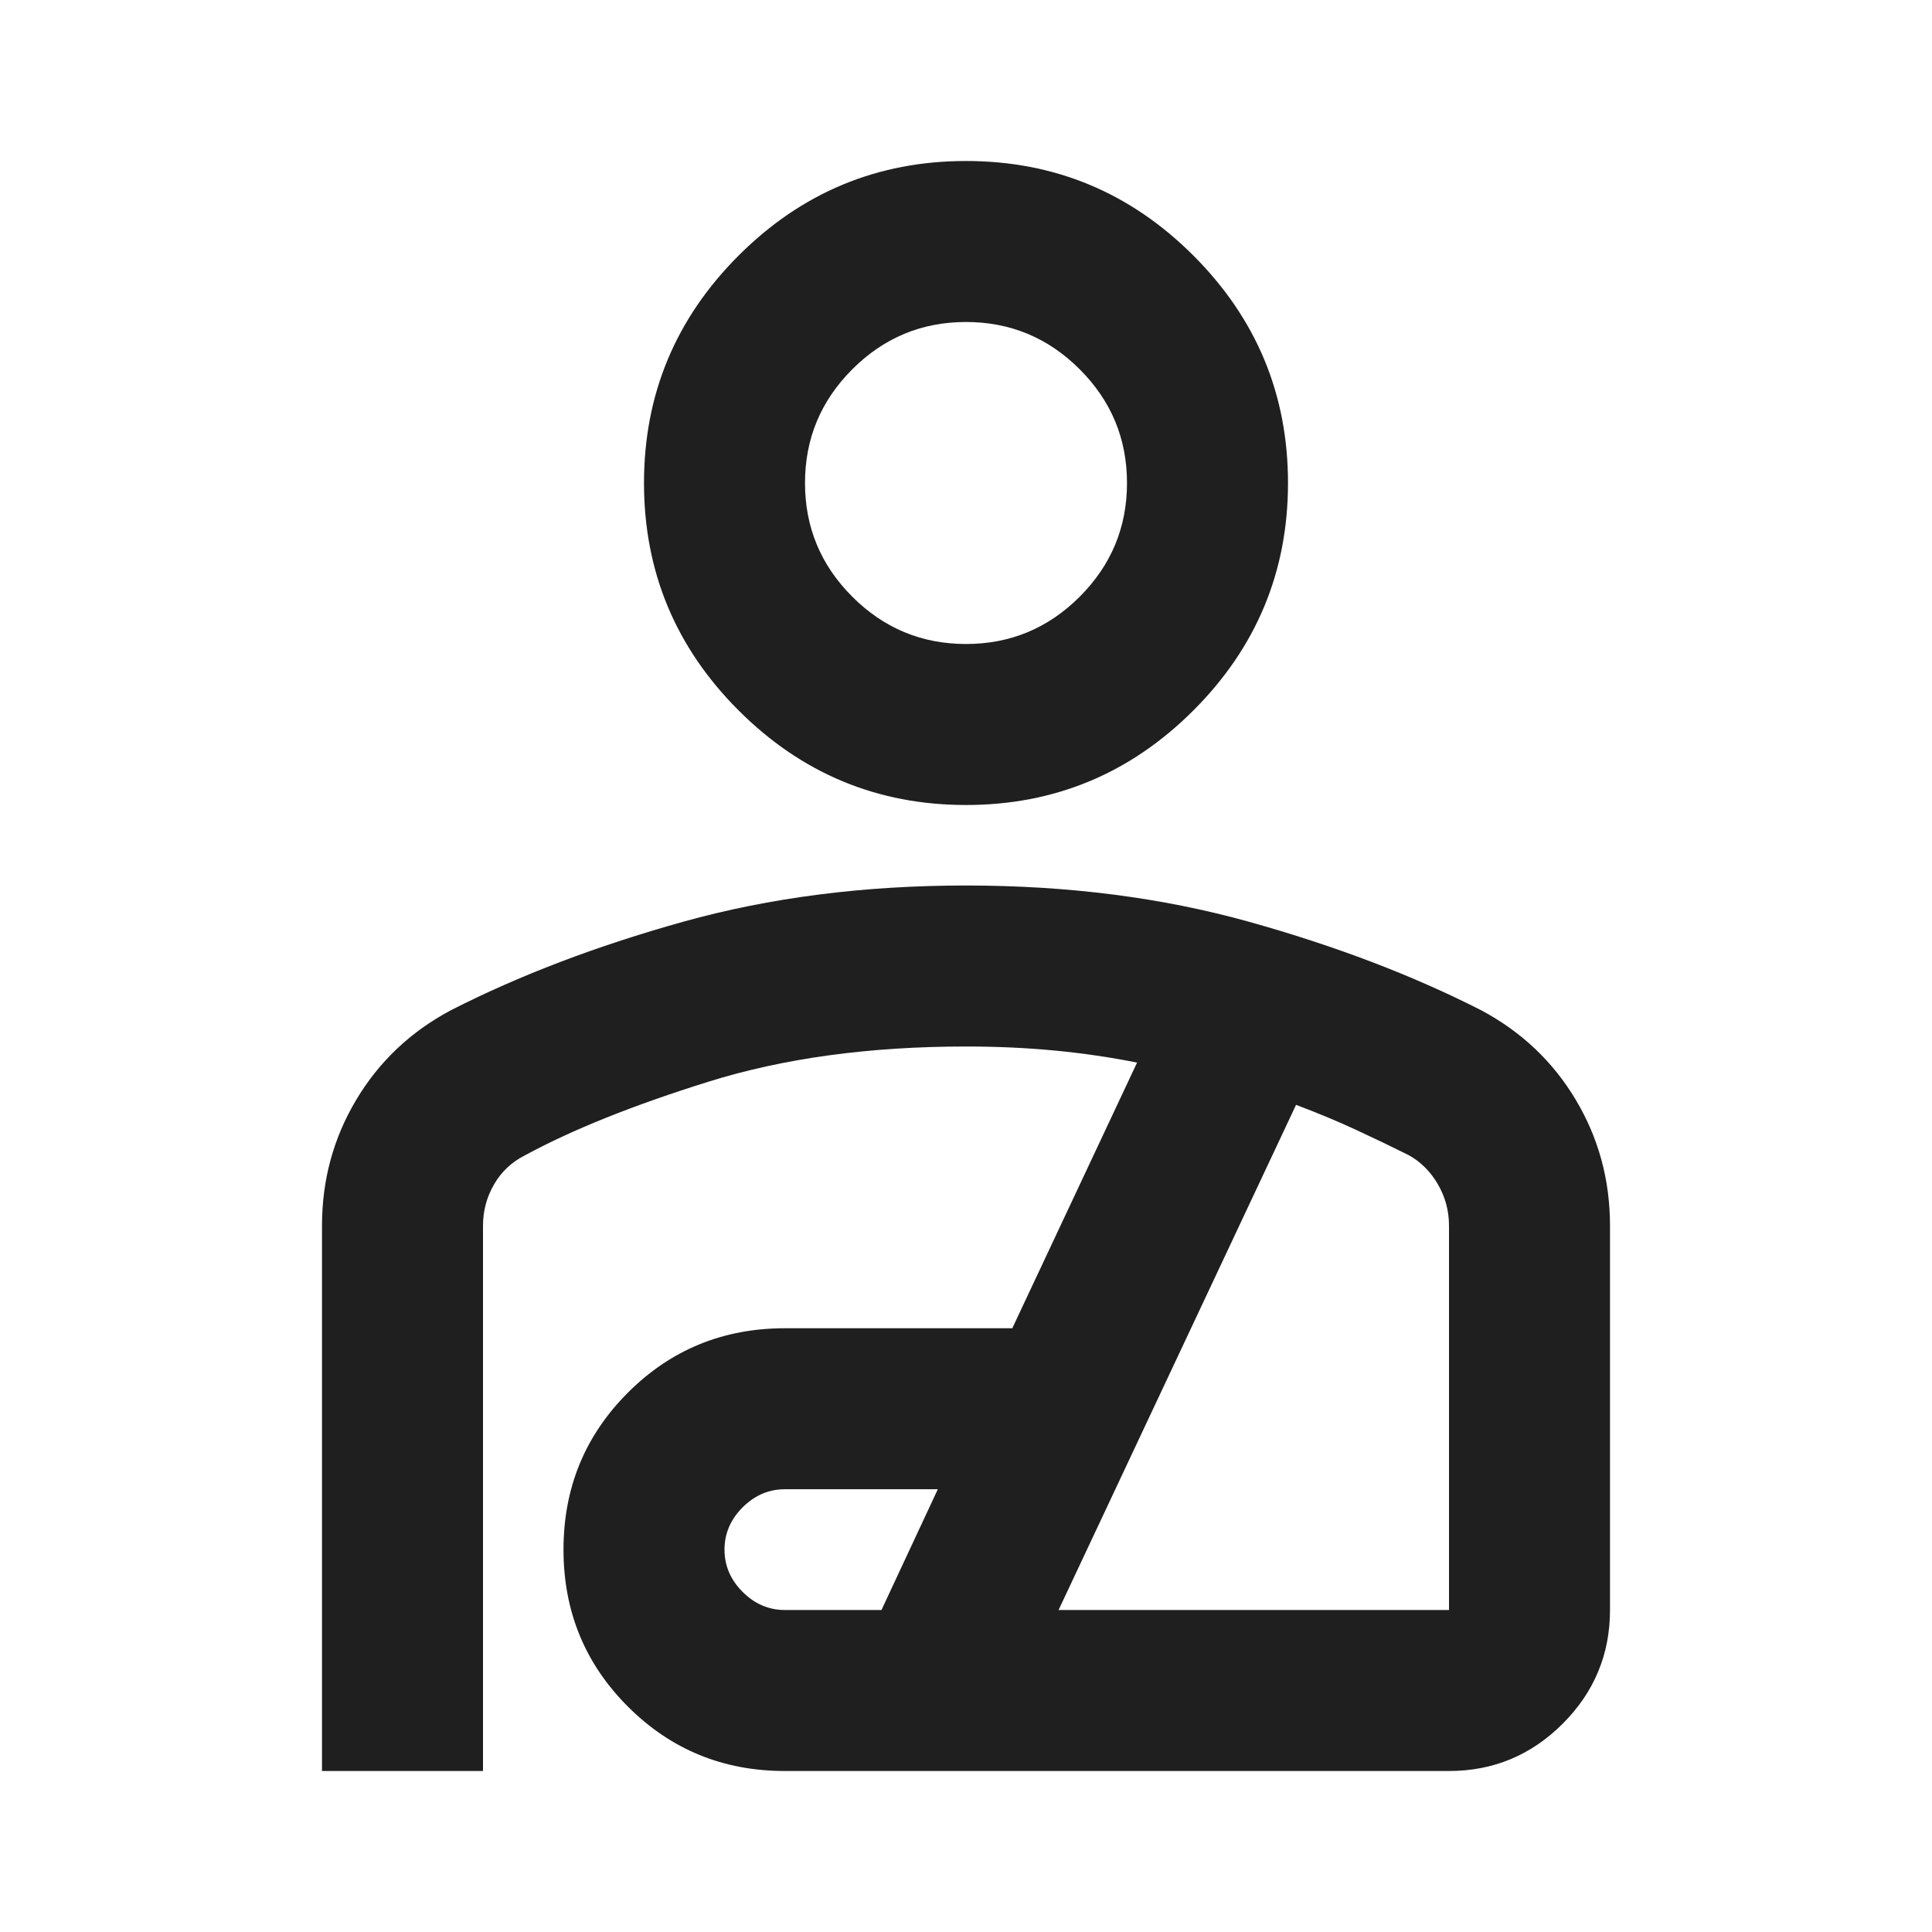
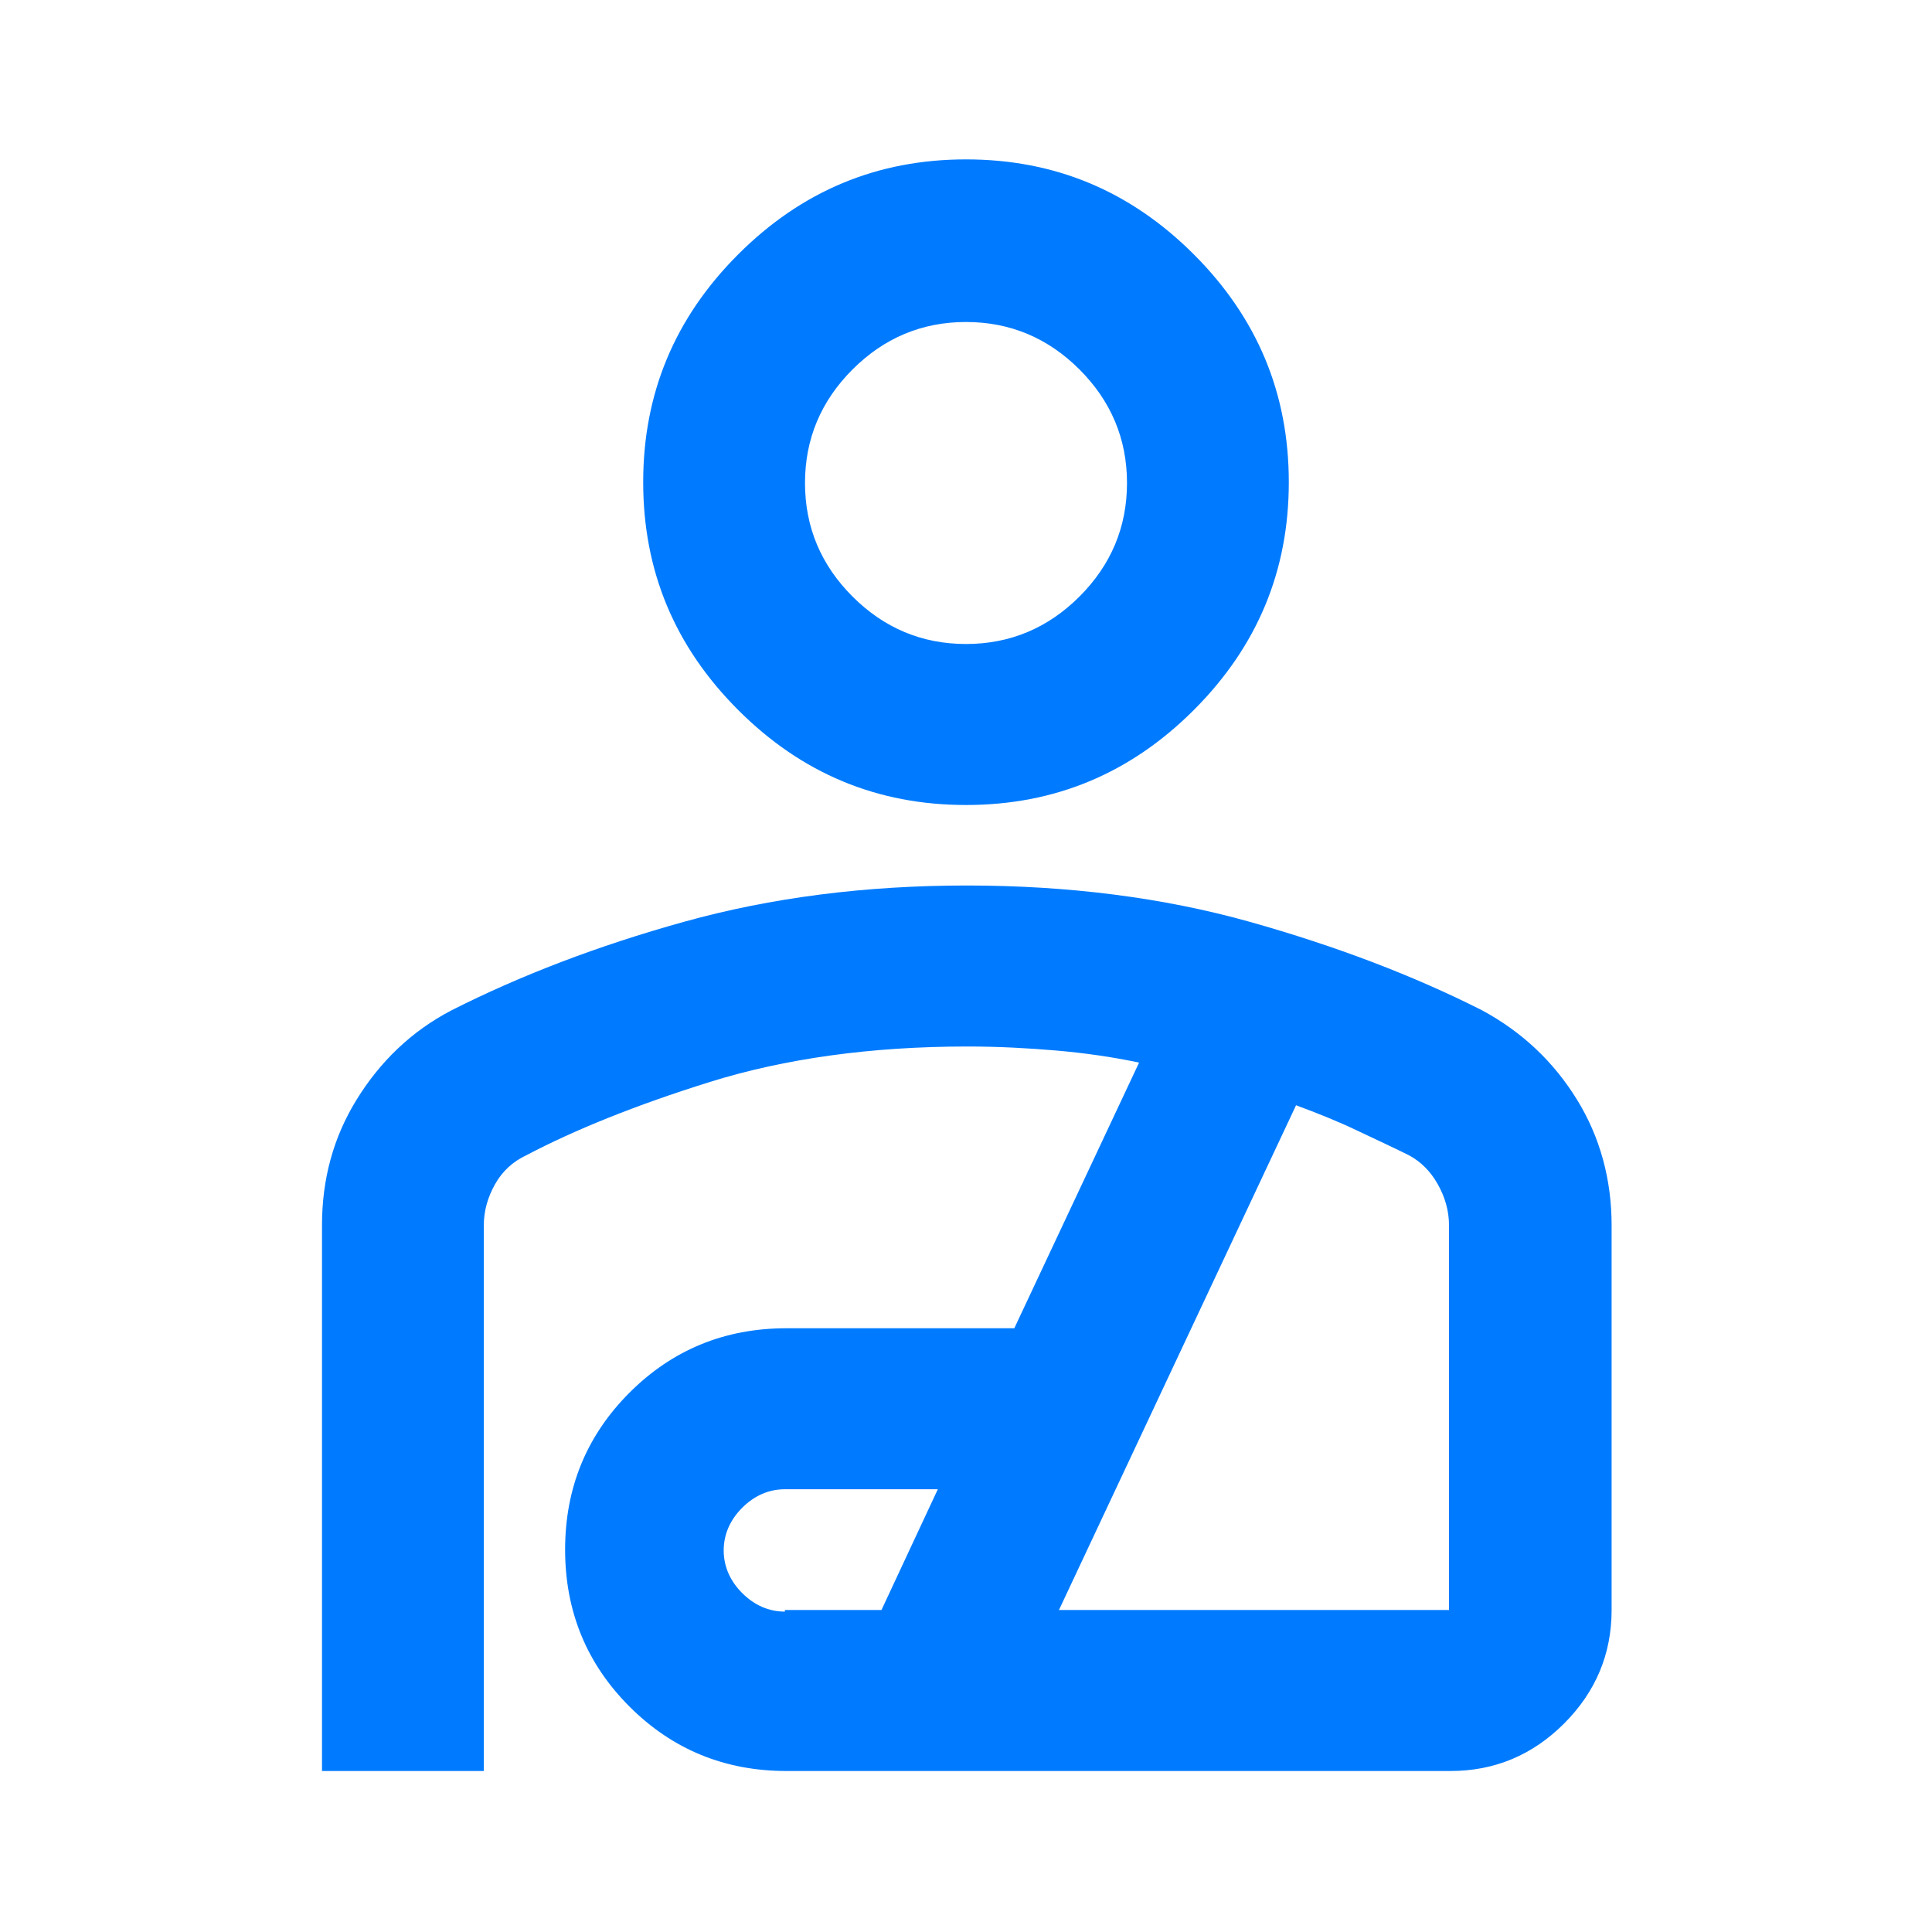
- <svg xmlns="http://www.w3.org/2000/svg" height="24px" viewBox="0 -960 960 960" width="24px" fill="#1f1f1f">
-   <path d="M480-560q-66 0-113-47t-47-113q0-66 47-113t113-47q66 0 113 47t47 113q0 66-47 113t-113 47Zm0-80q33 0 56.5-23.5T560-720q0-33-23.5-56.5T480-800q-33 0-56.5 23.5T400-720q0 33 23.5 56.5T480-640ZM160-80v-271q0-34 17-62.5t47-44.5q51-26 115.5-44T480-520q76 0 140.5 18T736-458q30 16 47 44.5t17 62.5v191q0 33-23.5 56.5T720-80H390q-46 0-78-32t-32-78q0-46 32-78t78-32h113l62-132q-20-4-41-6t-44-2q-72 0-128 17.5T261-386q-10 5-15.5 14.5T240-351v271h-80Zm230-80h48l28-60h-76q-12 0-21 9t-9 21q0 12 9 21t21 9Zm136 0h194v-191q0-11-5.5-20.5T700-386q-12-6-26-12.5T644-411L526-160Zm-46-560Zm0 426Z" />
+ <svg xmlns="http://www.w3.org/2000/svg" id="Layer_1" version="1.1" viewBox="0 0 24 24">
+   <defs>
+     <style>
+       .st0 {
+         fill: #007bff;
+       }
+     </style>
+   </defs>
+   <path class="st0" d="M12,10c-1.1,0-2.04-.39-2.83-1.18s-1.18-1.73-1.18-2.83.39-2.04,1.18-2.83,1.73-1.18,2.83-1.18,2.04.39,2.83,1.18,1.18,1.73,1.18,2.83-.39,2.04-1.18,2.83-1.73,1.18-2.83,1.18ZM12,8c.55,0,1.02-.2,1.41-.59s.59-.86.59-1.41-.2-1.02-.59-1.41-.86-.59-1.41-.59-1.02.2-1.41.59-.59.86-.59,1.41.2,1.02.59,1.41.86.59,1.41.59ZM4,22v-6.78c0-.57.14-1.09.43-1.56s.68-.85,1.18-1.11c.85-.43,1.81-.8,2.89-1.1s2.25-.45,3.51-.45,2.44.15,3.51.45,2.04.67,2.89,1.1c.5.27.89.64,1.18,1.11s.43,1,.43,1.56v4.78c0,.55-.2,1.02-.59,1.41s-.86.59-1.41.59h-8.25c-.77,0-1.42-.27-1.95-.8-.53-.53-.8-1.18-.8-1.95s.27-1.42.8-1.95c.53-.53,1.18-.8,1.95-.8h2.83l1.55-3.3c-.33-.07-.68-.12-1.03-.15s-.72-.05-1.1-.05c-1.2,0-2.27.15-3.2.44s-1.69.6-2.28.91c-.17.08-.3.2-.39.36s-.14.33-.14.51v6.78h-2ZM9.75,20h1.2l.7-1.5h-1.9c-.2,0-.38.08-.53.23s-.23.33-.23.53.08.38.23.53.33.23.53.23ZM13.15,20h4.85v-4.78c0-.18-.05-.35-.14-.51s-.21-.28-.36-.36c-.2-.1-.42-.2-.65-.31s-.48-.21-.75-.31l-2.95,6.28Z" />
</svg>
